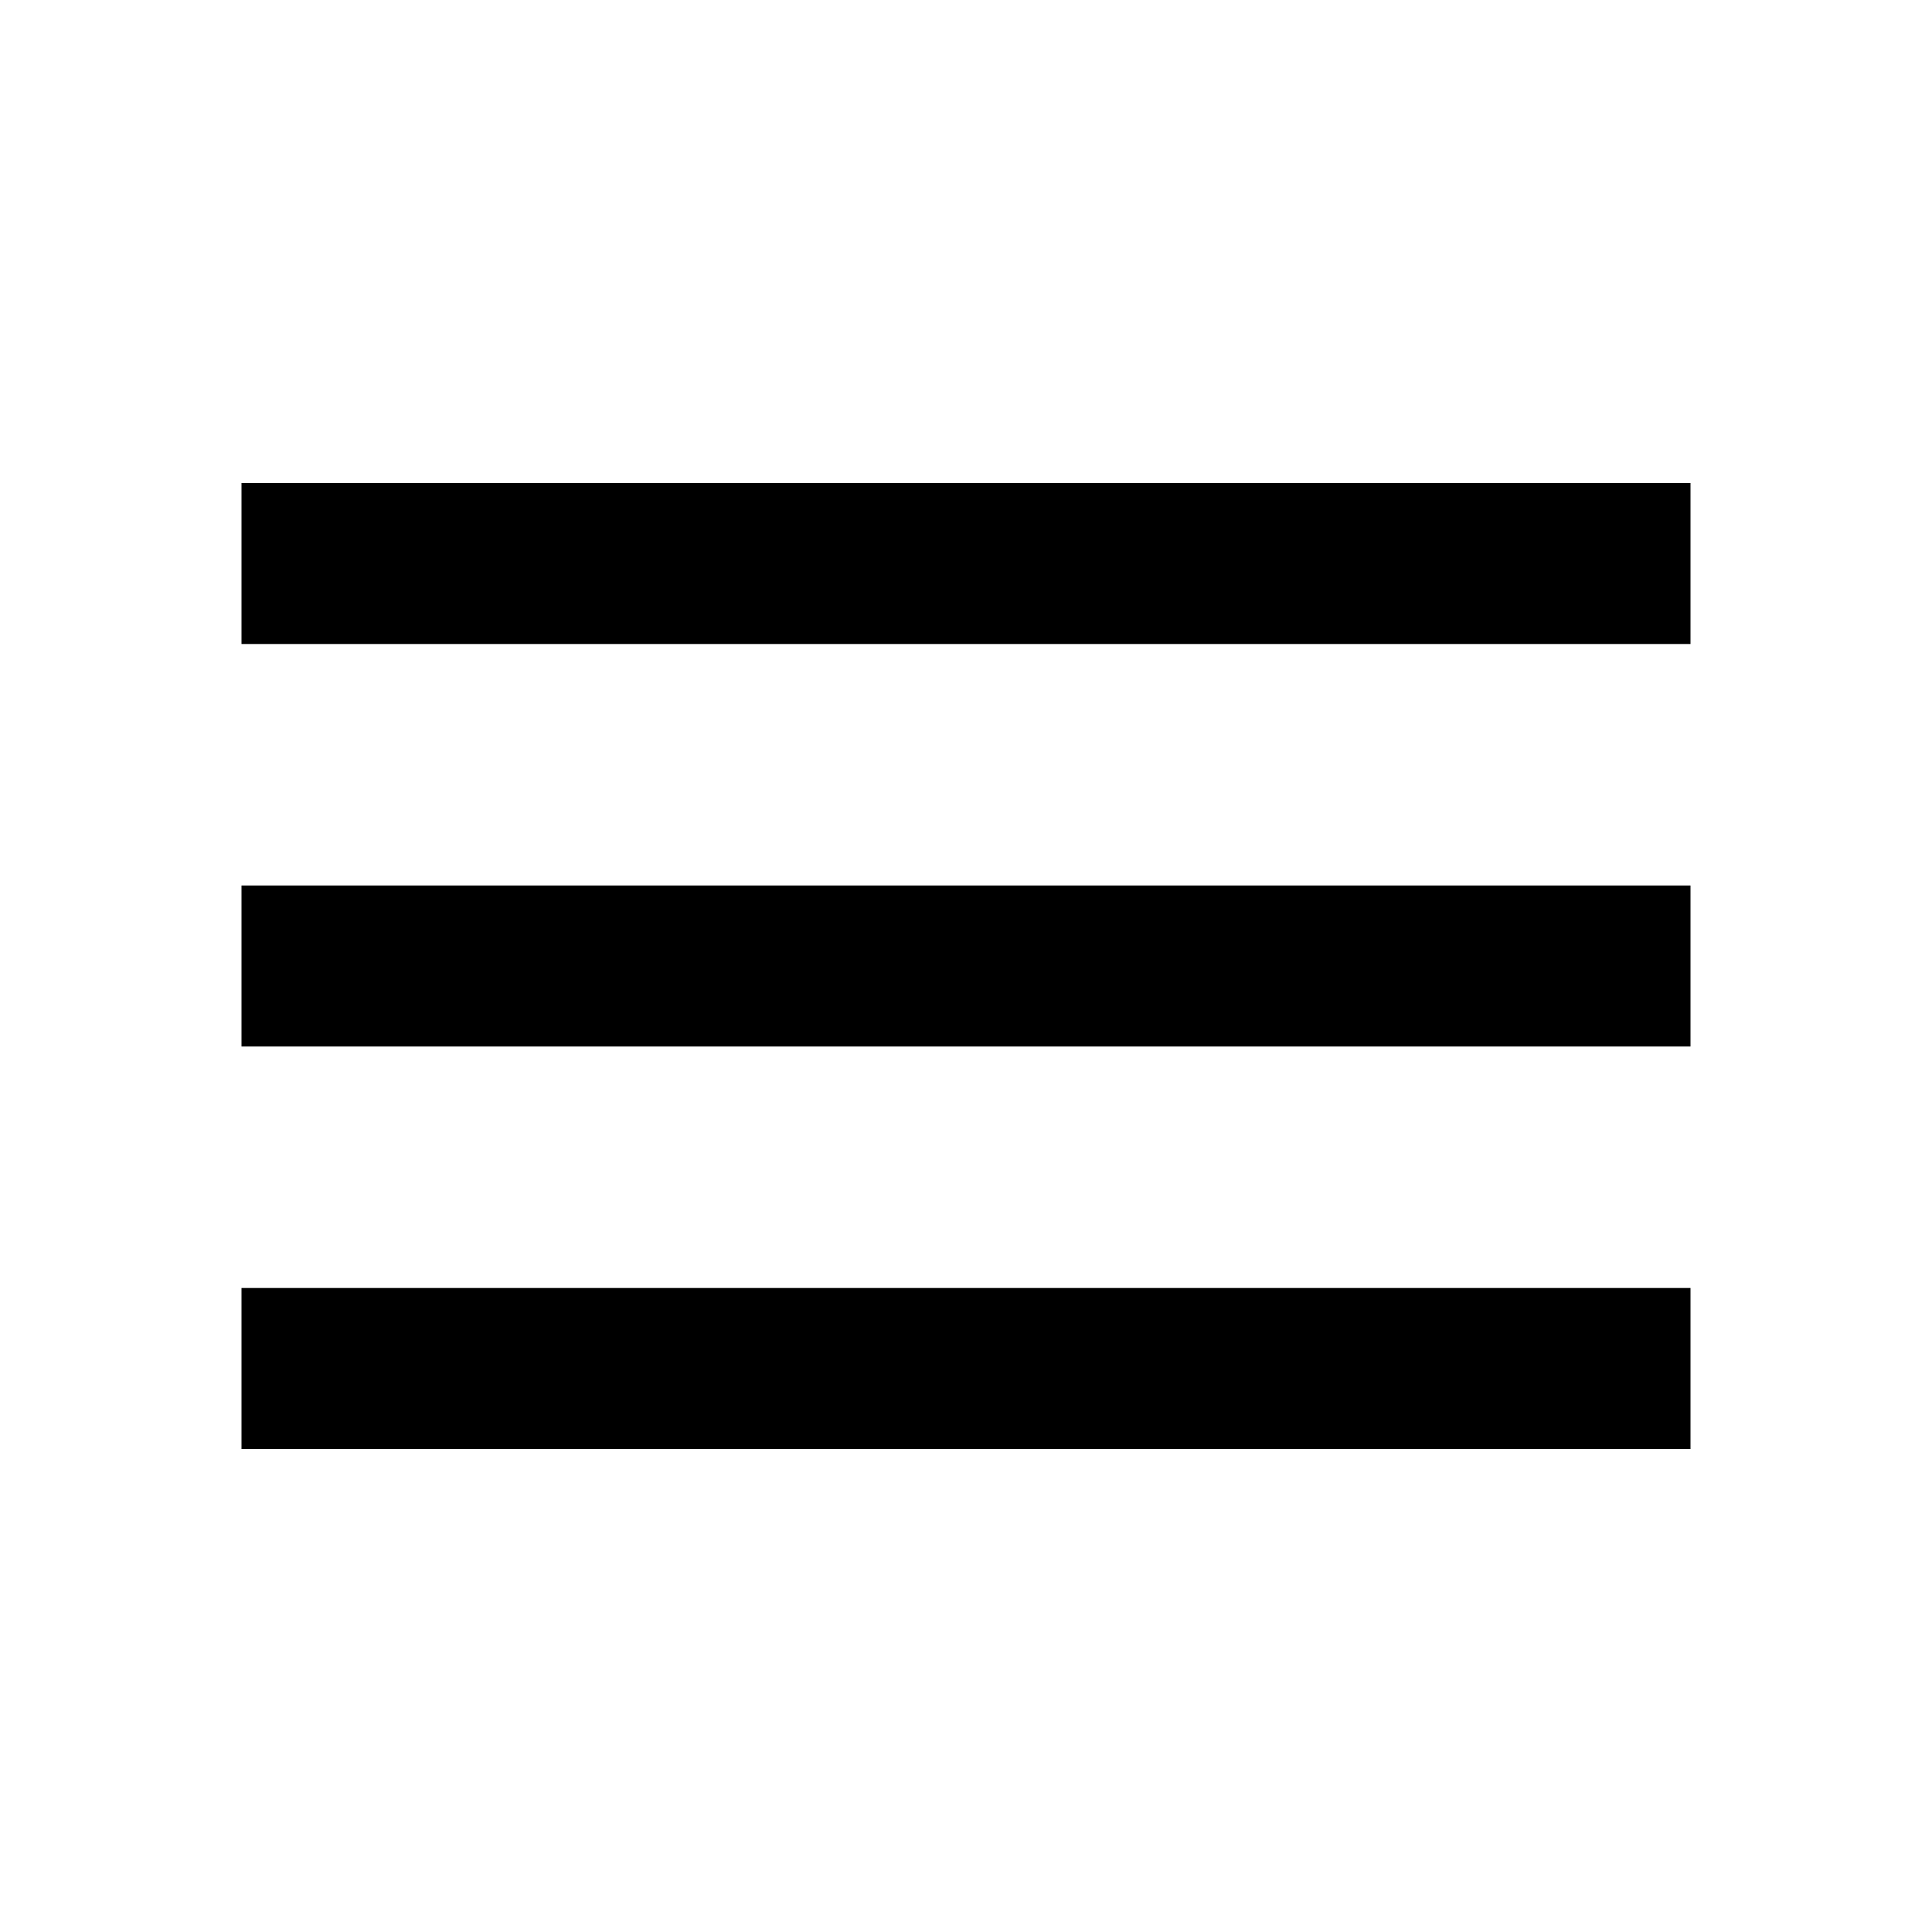
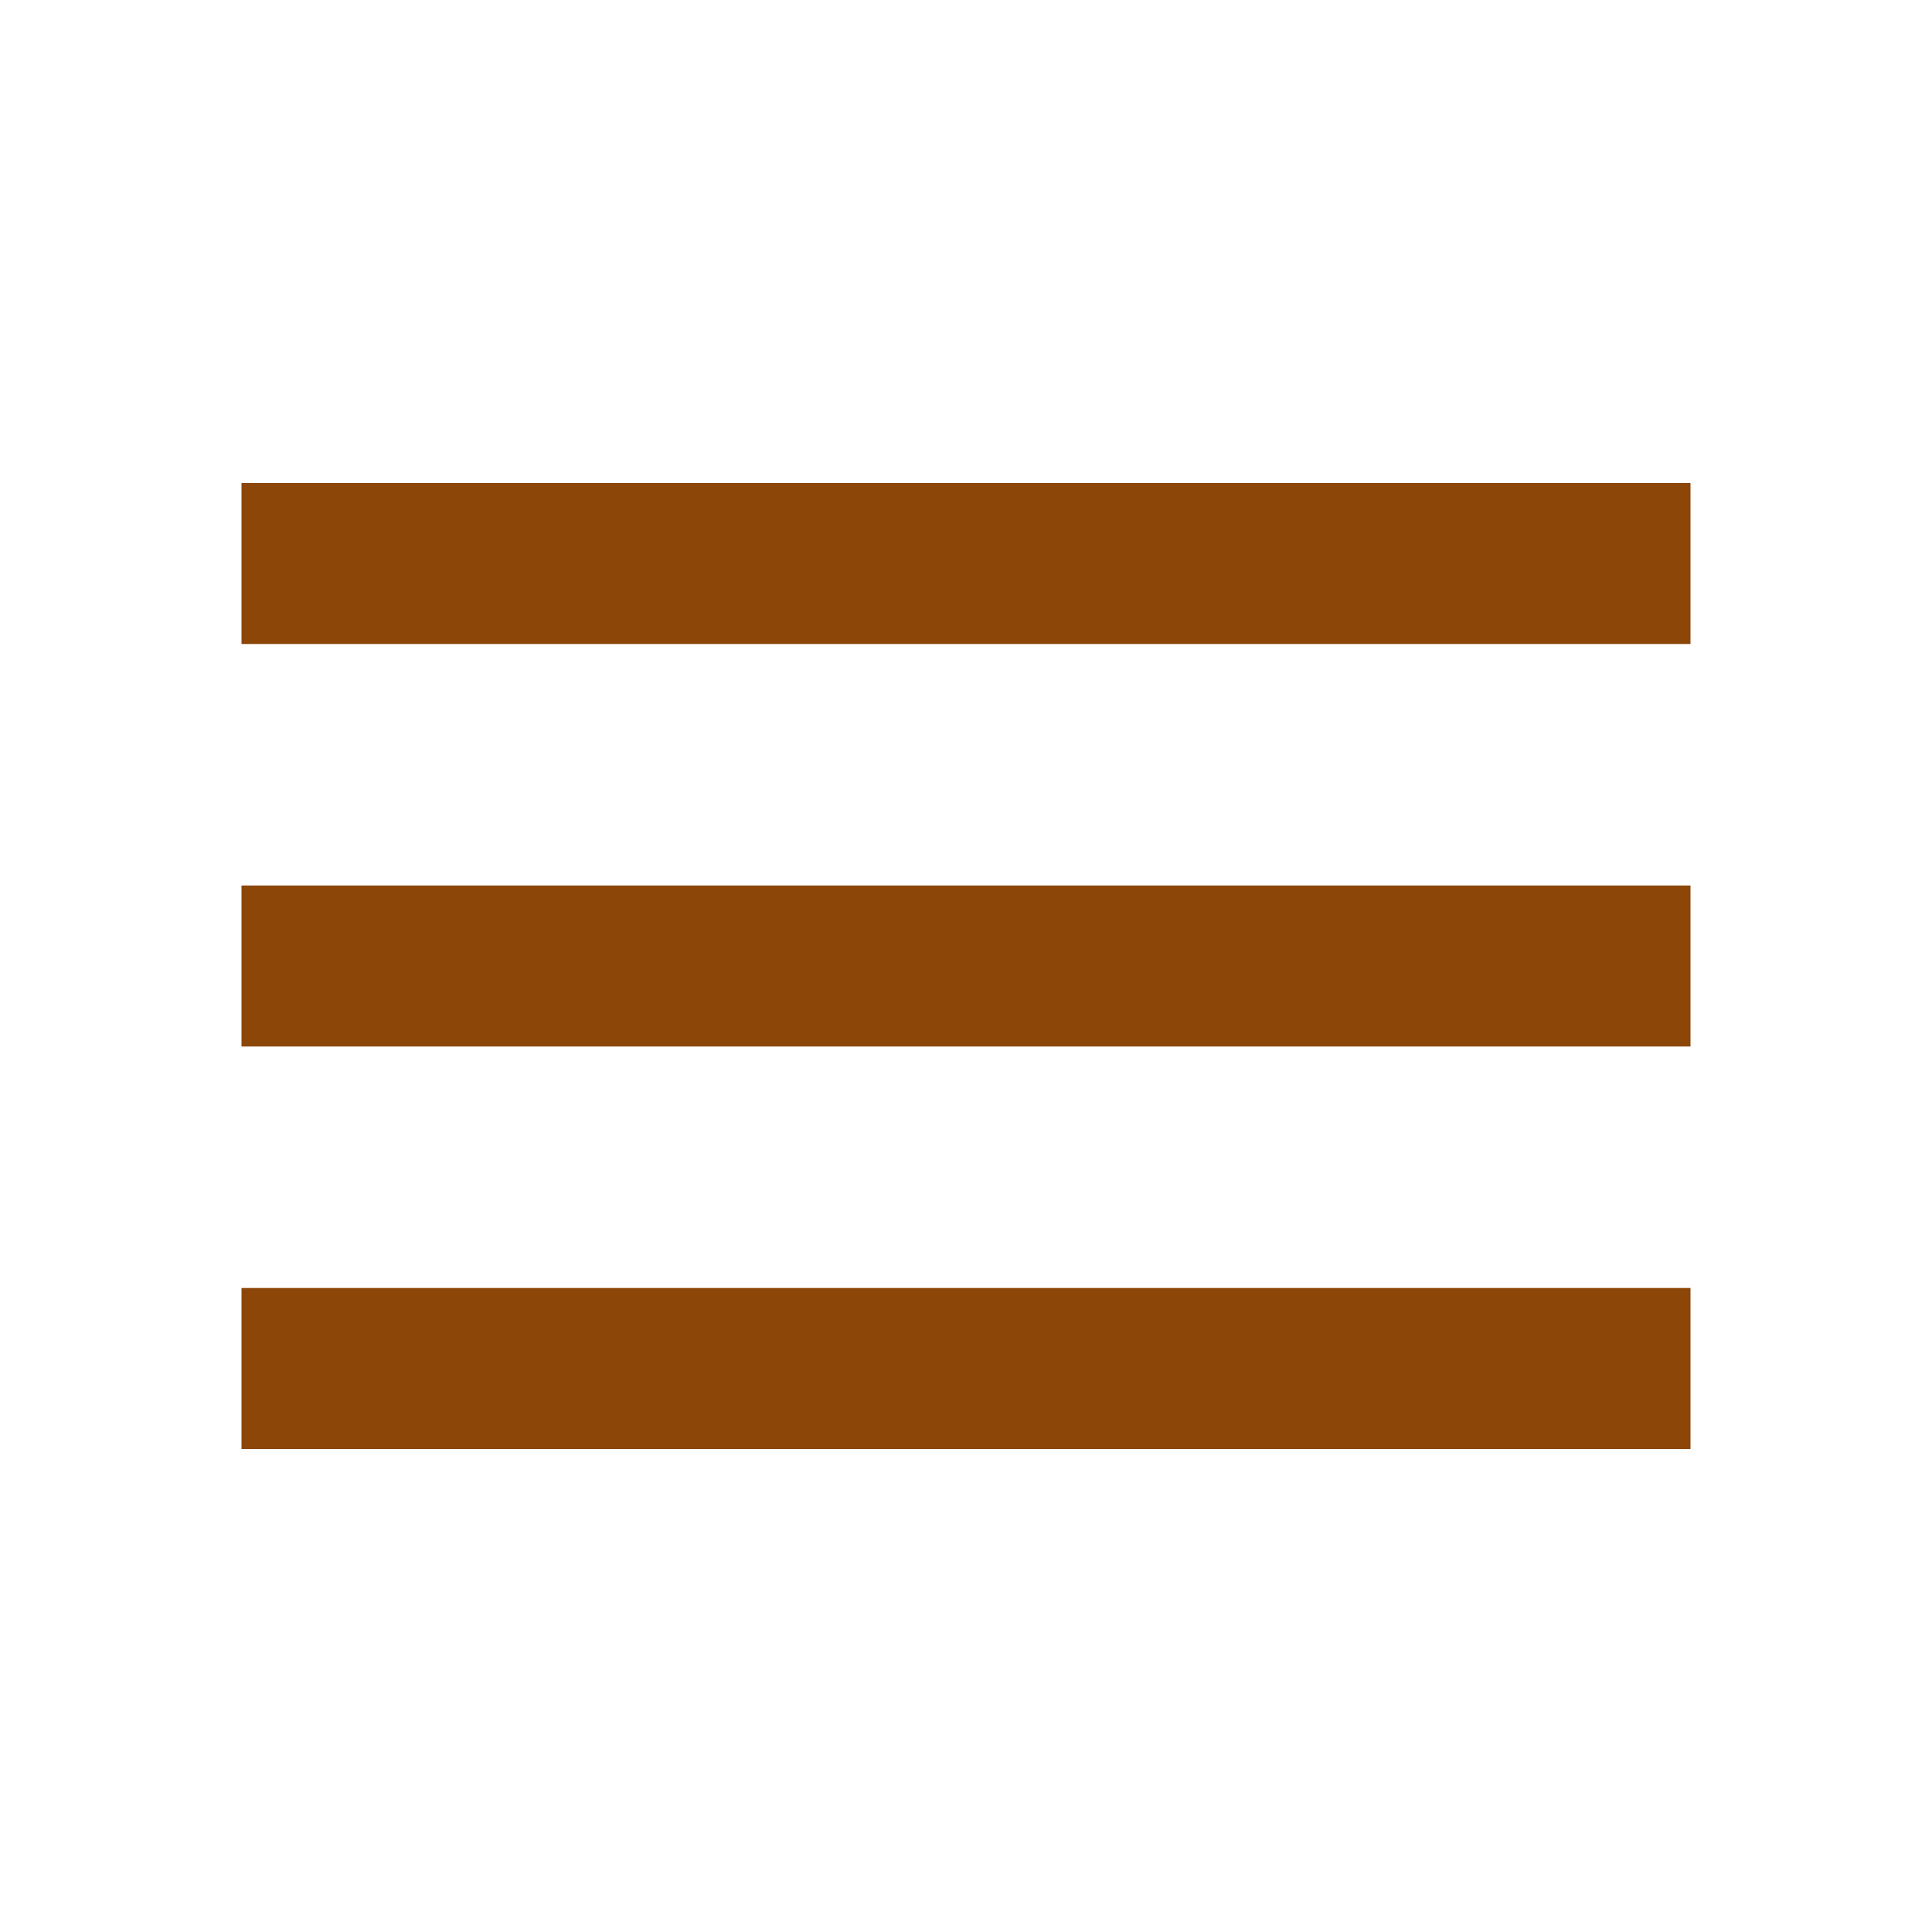
<svg xmlns="http://www.w3.org/2000/svg" width="24" height="24" viewBox="0 0 24 24">
  <path d="M0 0h24v24H0z" fill="none" />
-   <path stroke="none" d="M3 18h18v-2H3v2zm0-5h18v-2H3v2zm0-7v2h18V6H3z" />
+   <path stroke="none" fill="#8B4608" d="M3 18h18v-2H3v2zm0-5h18v-2H3v2zm0-7v2h18V6H3z" />
</svg>
